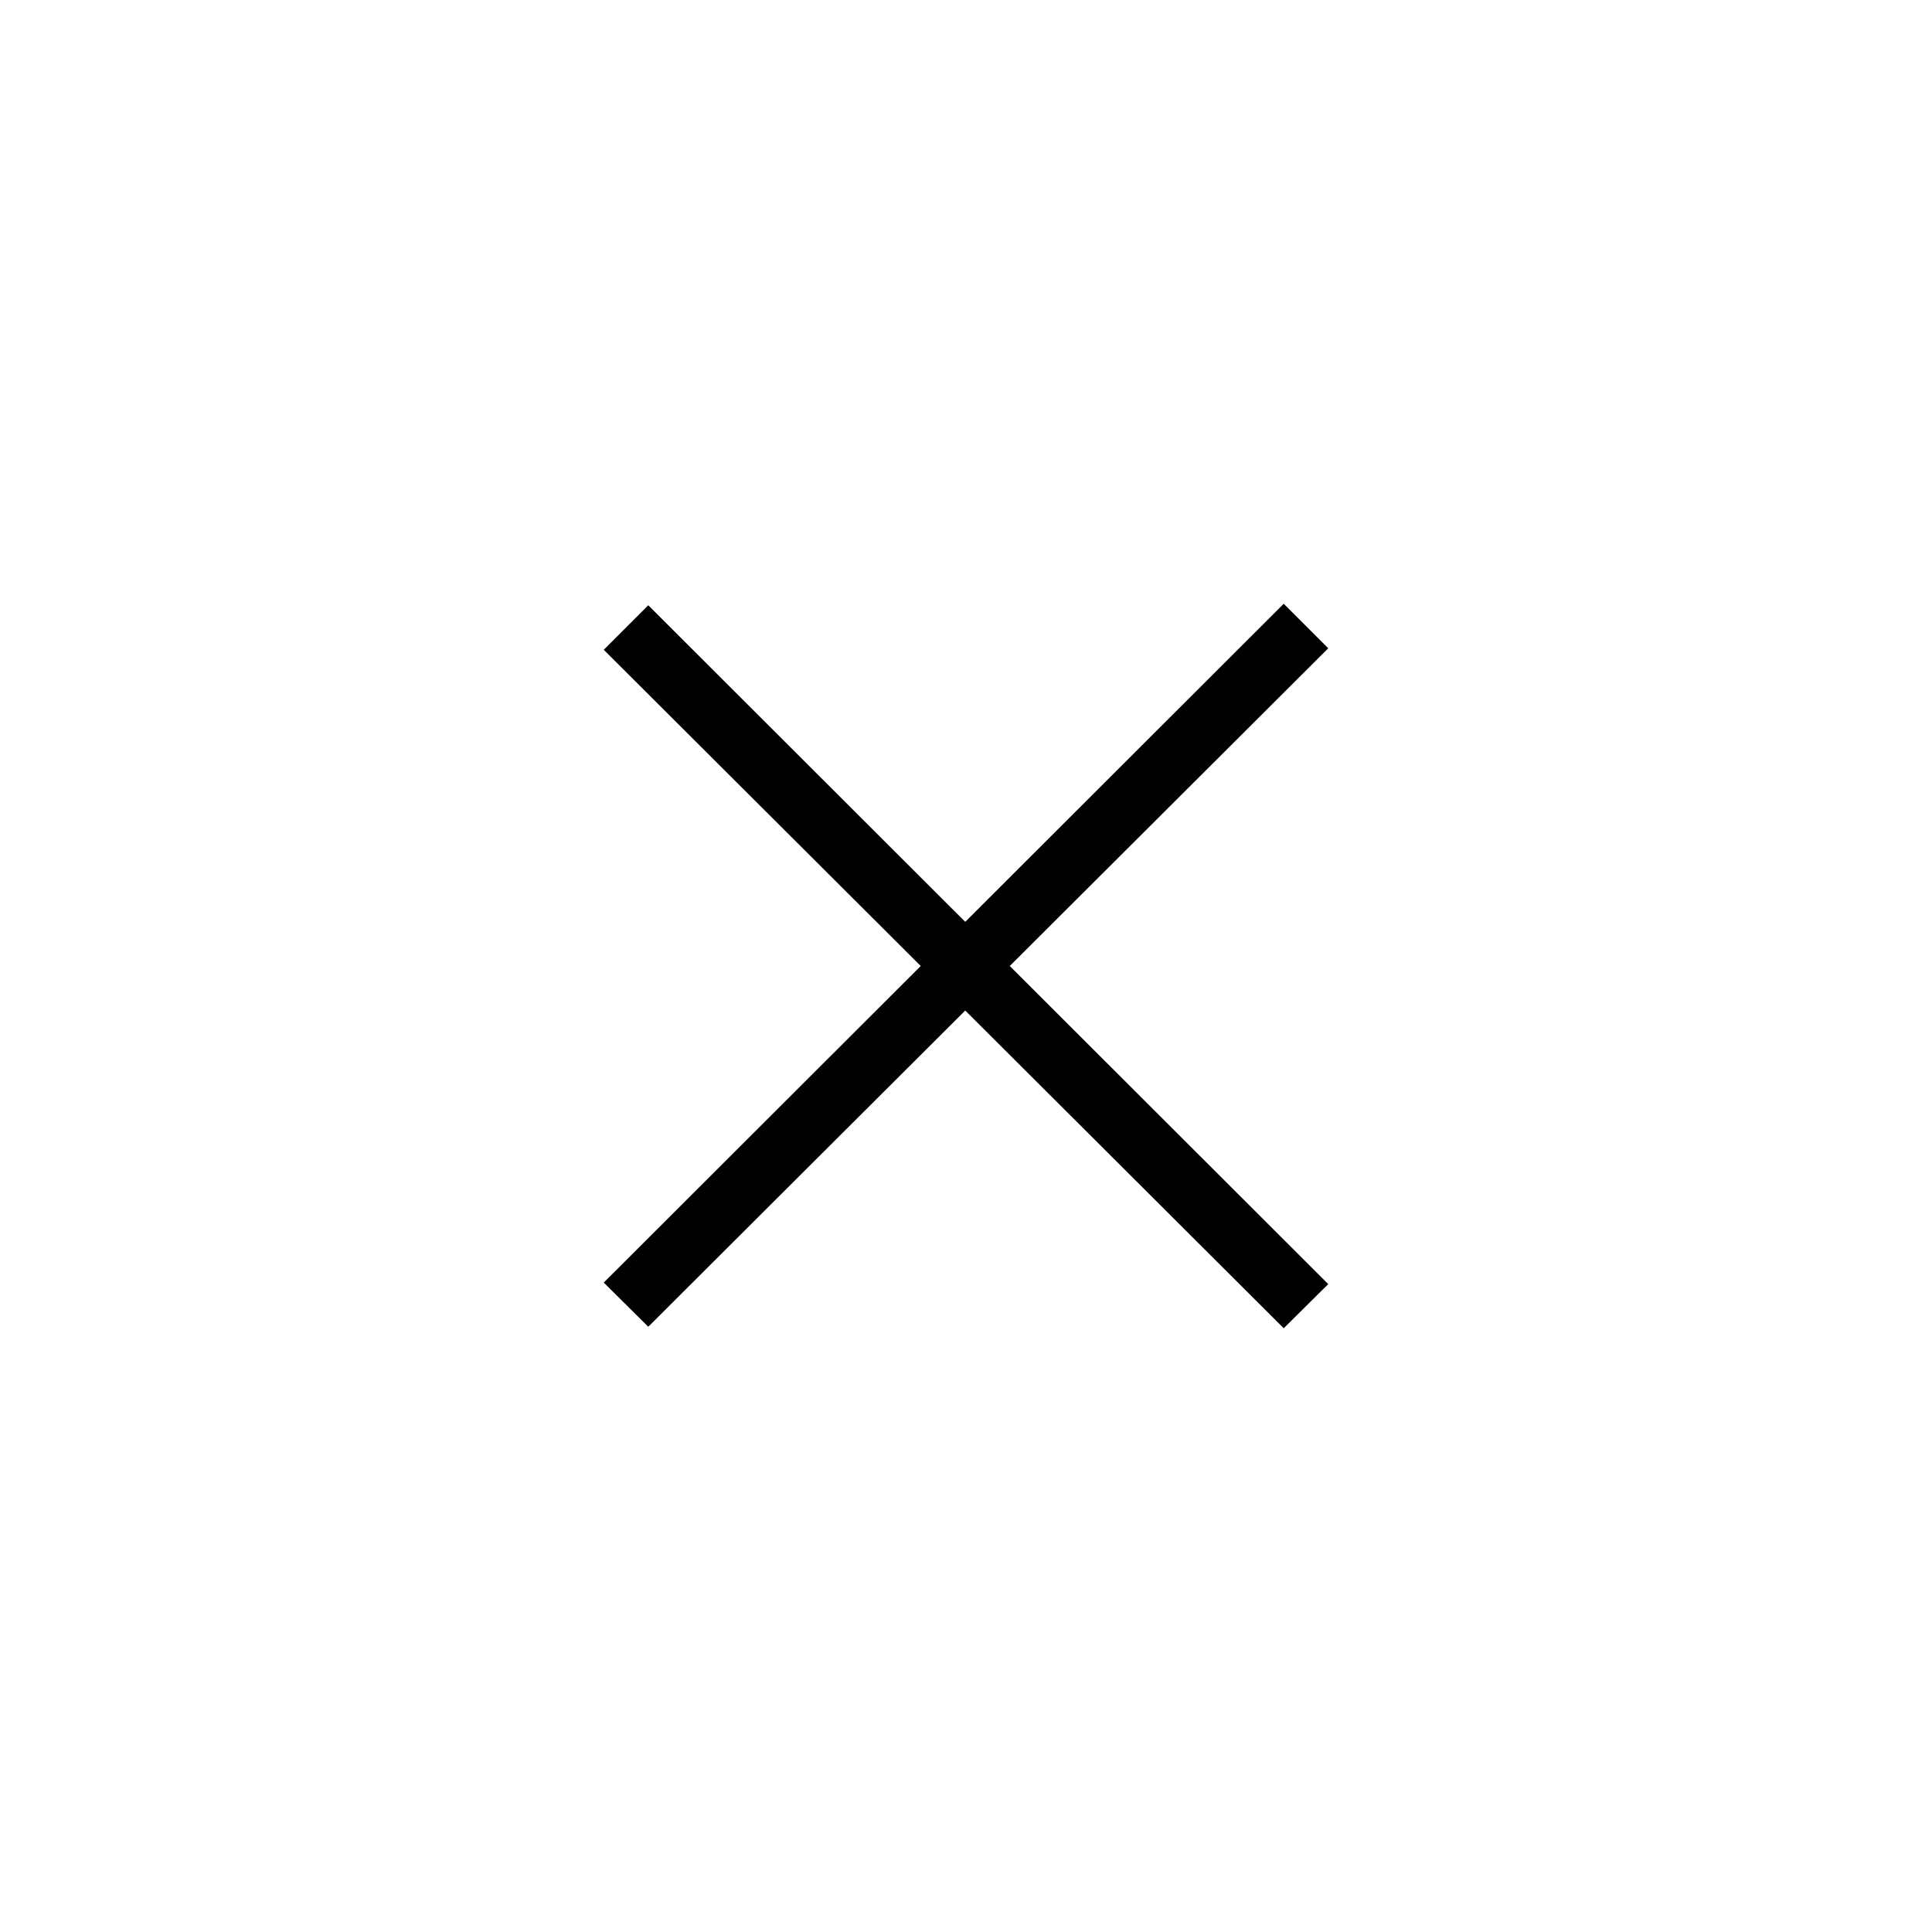
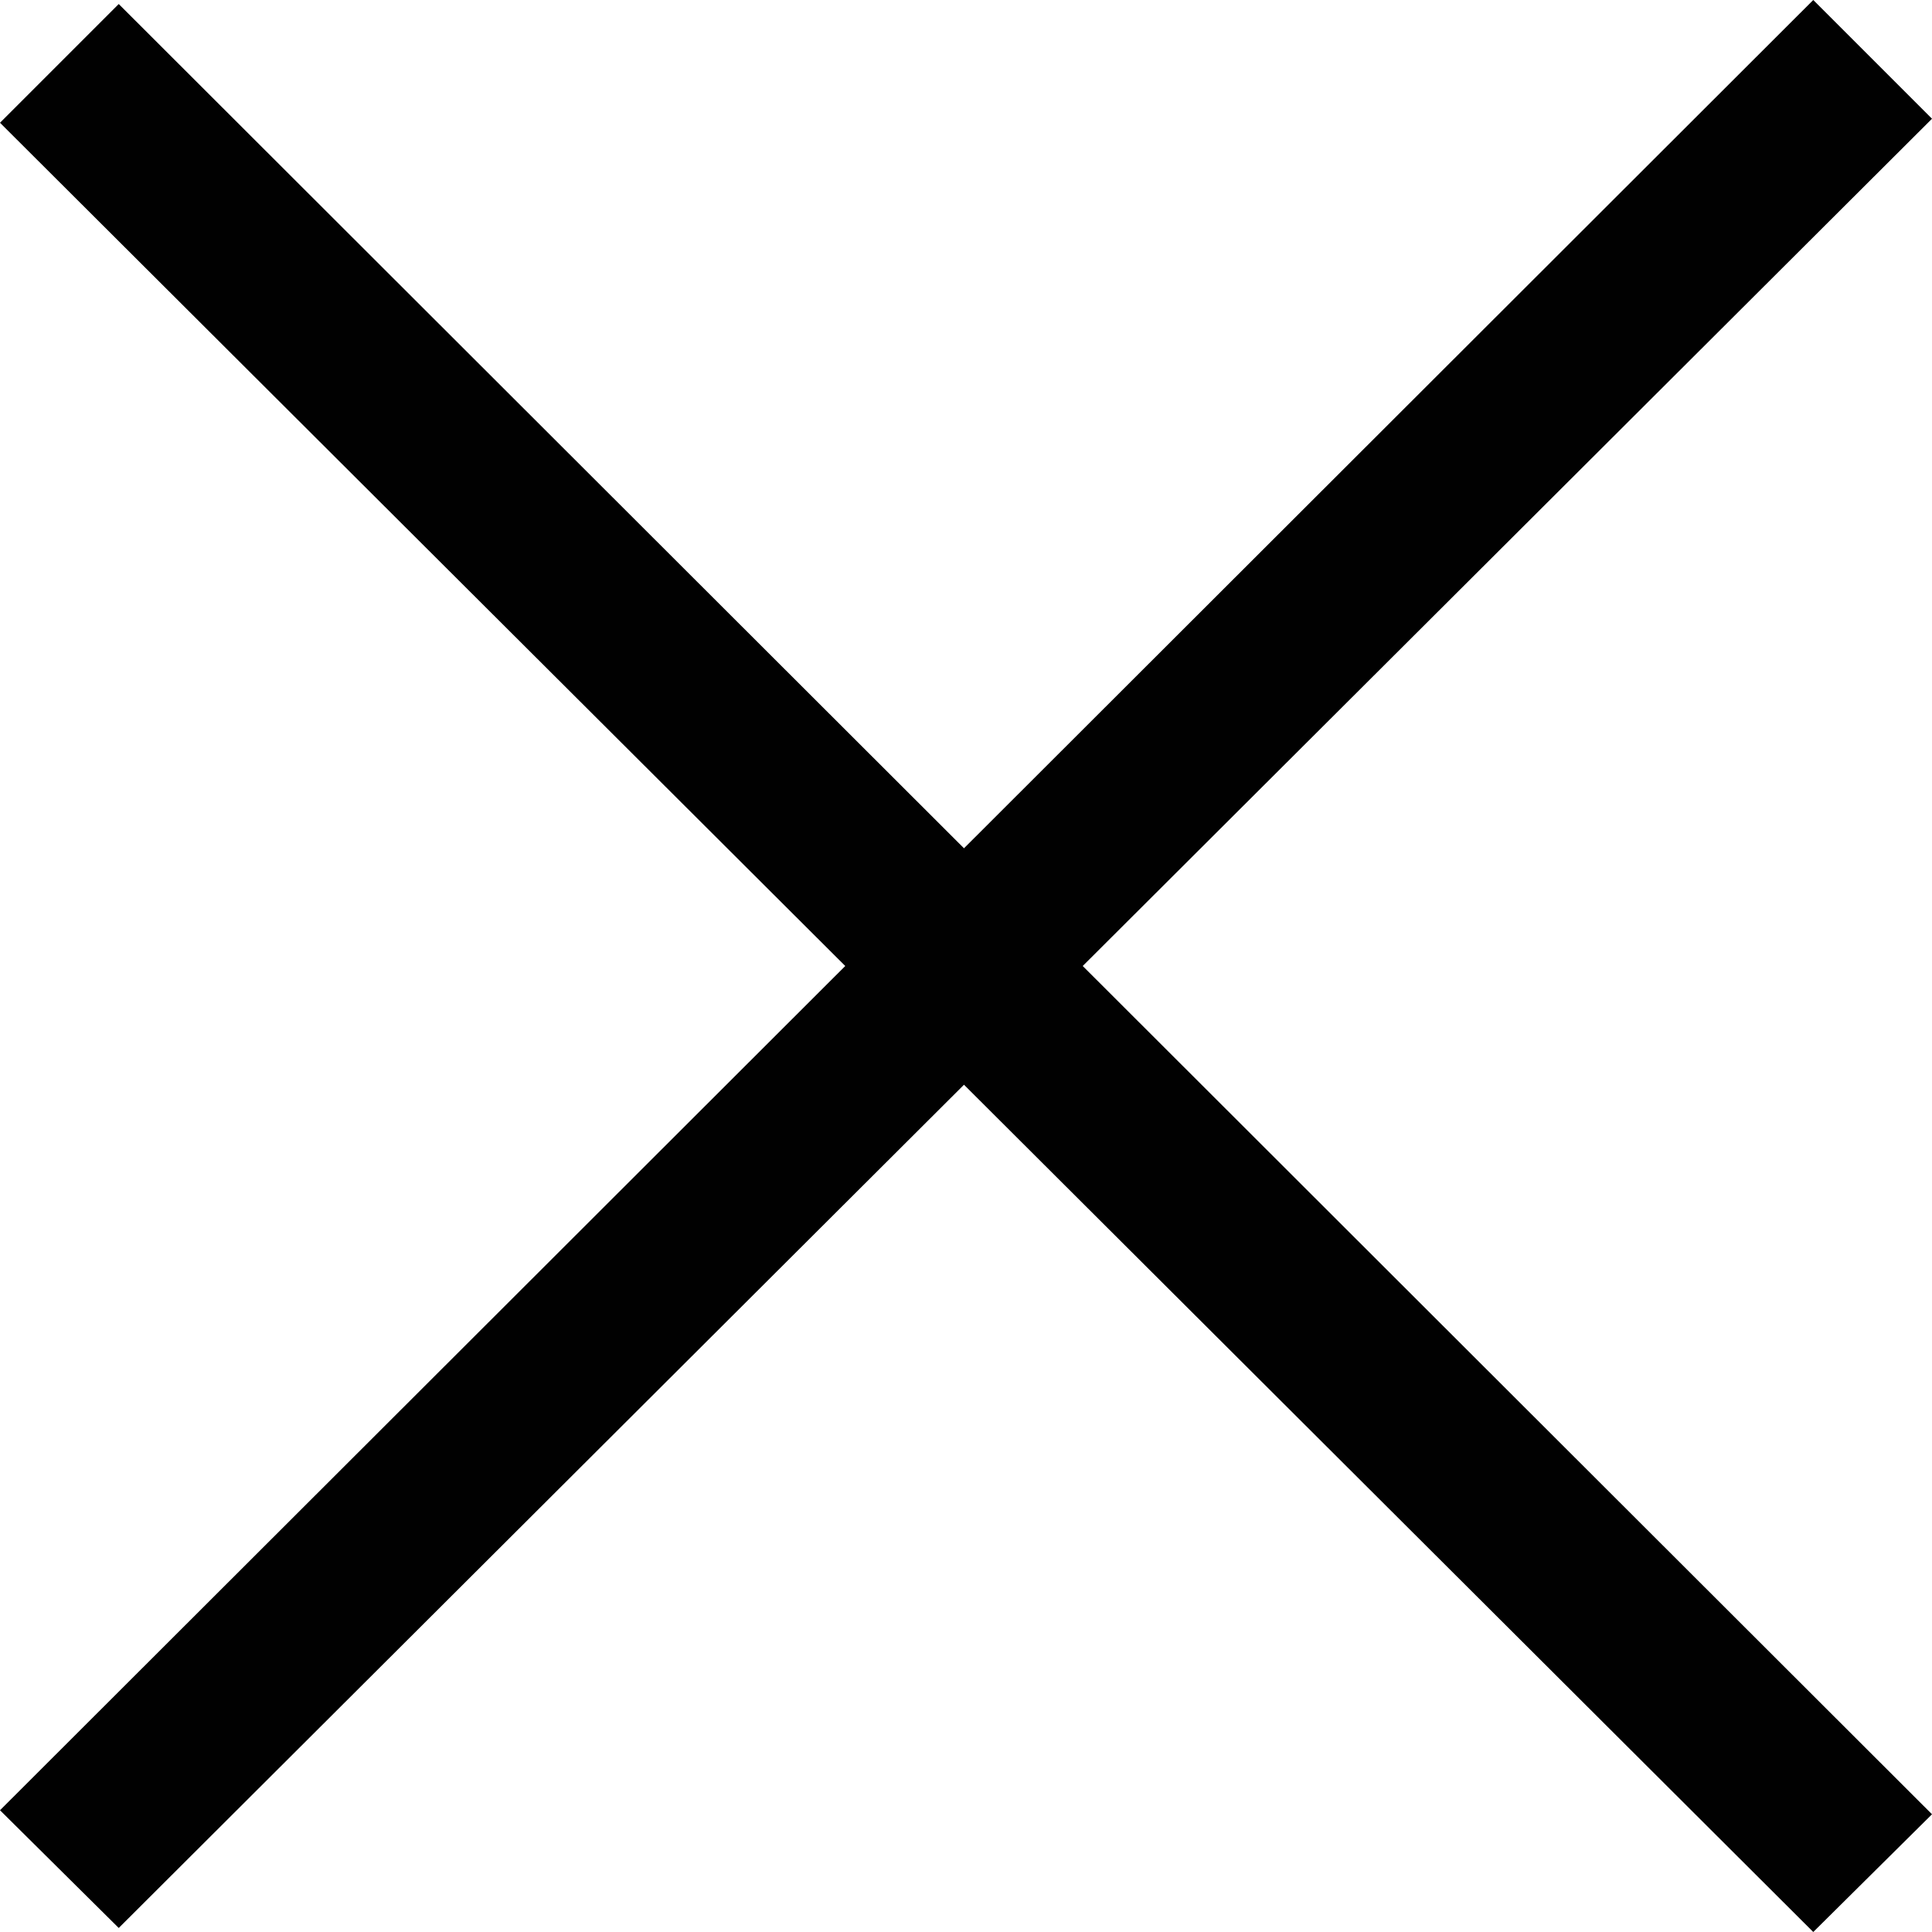
- <svg xmlns="http://www.w3.org/2000/svg" version="1.1" id="Layer_1" x="0px" y="0px" width="512px" height="512px" viewBox="0 0 512 512" style="enable-background:new 0 0 512 512;" xml:space="preserve">
+ <svg xmlns="http://www.w3.org/2000/svg" version="1.1" id="Layer_1" x="0px" y="0px" width="192" height="192" viewBox="0 0 192 192" style="enable-background:new 0 0 192 192;" xml:space="preserve">
  <style type="text/css">

	.st0{fill:#010101;}

</style>
-   <polygon class="st0" points="340.2,160 255.8,244.3 171.8,160.4 160,172.2 244,256 160,339.9 171.8,351.6 255.8,267.8 340.2,352   352,340.3 267.6,256 352,171.8 " />
+   <polygon class="st0" points="180.2,0 95.8,84.3 11.8,0.4 0,12.2 84,96 0,179.9 11.8,191.6 95.8,107.8 180.2,192 192,180.3 107.6,96 192,11.8 " />
</svg>
